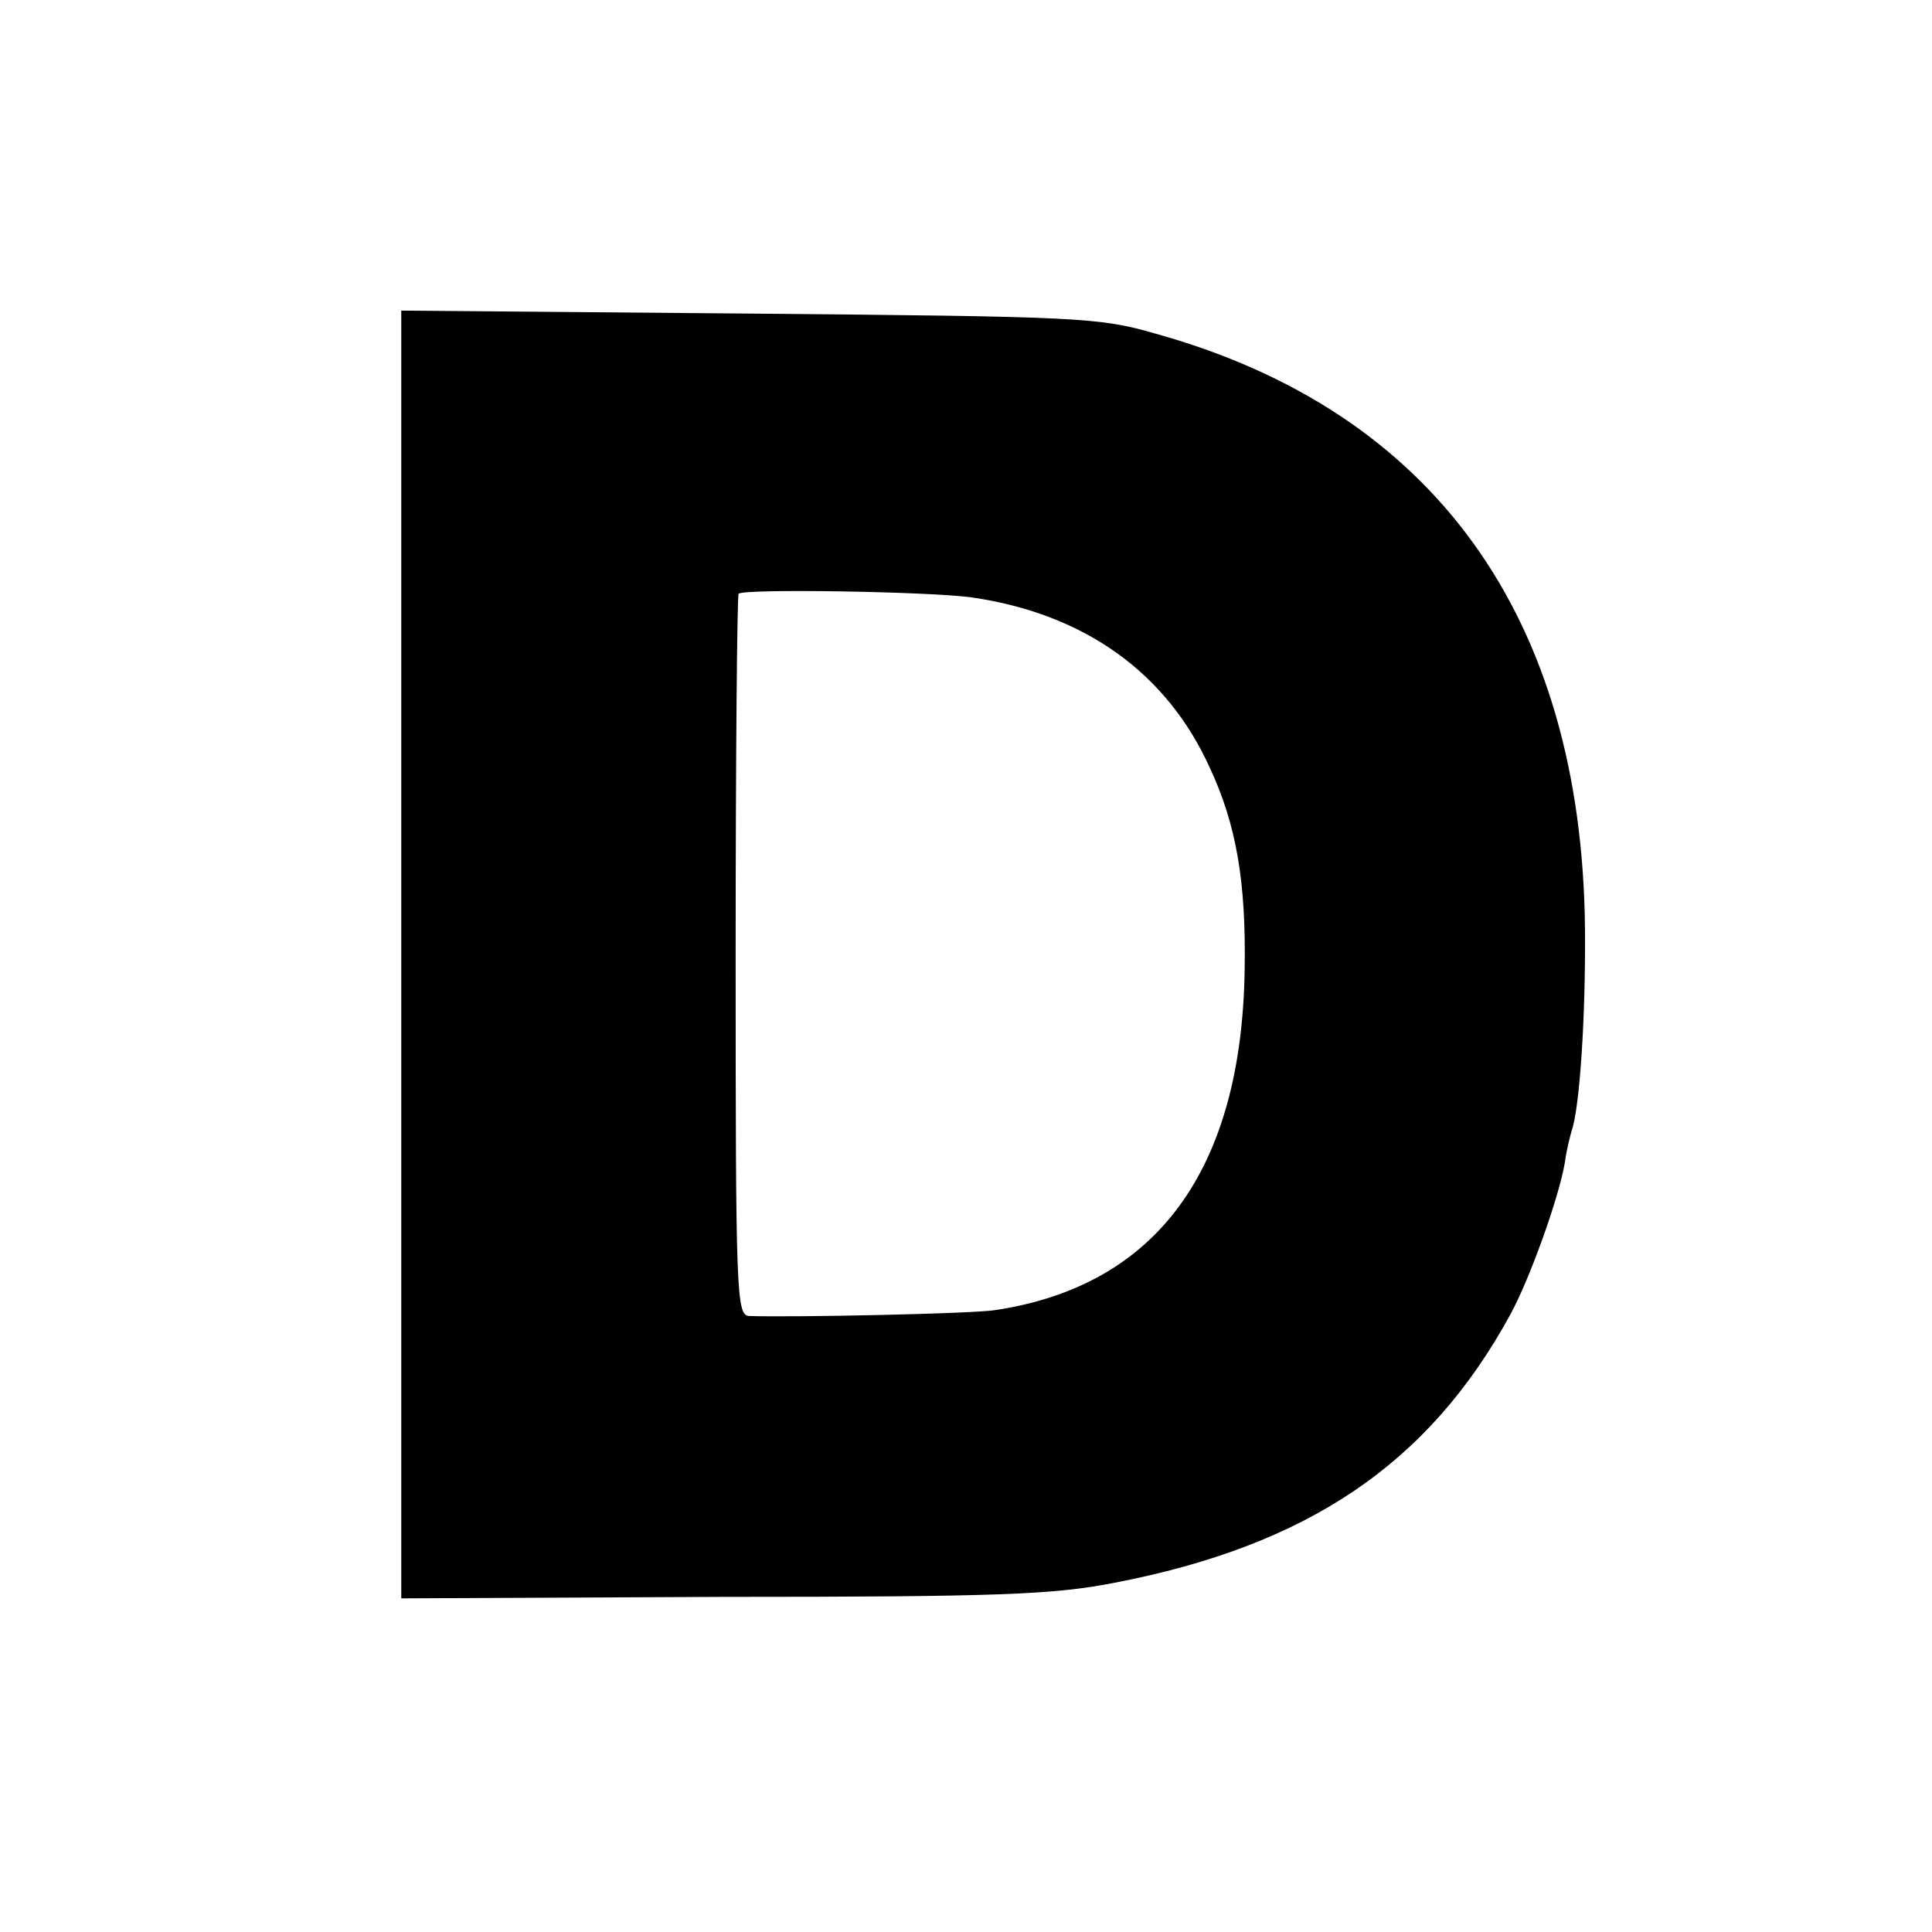
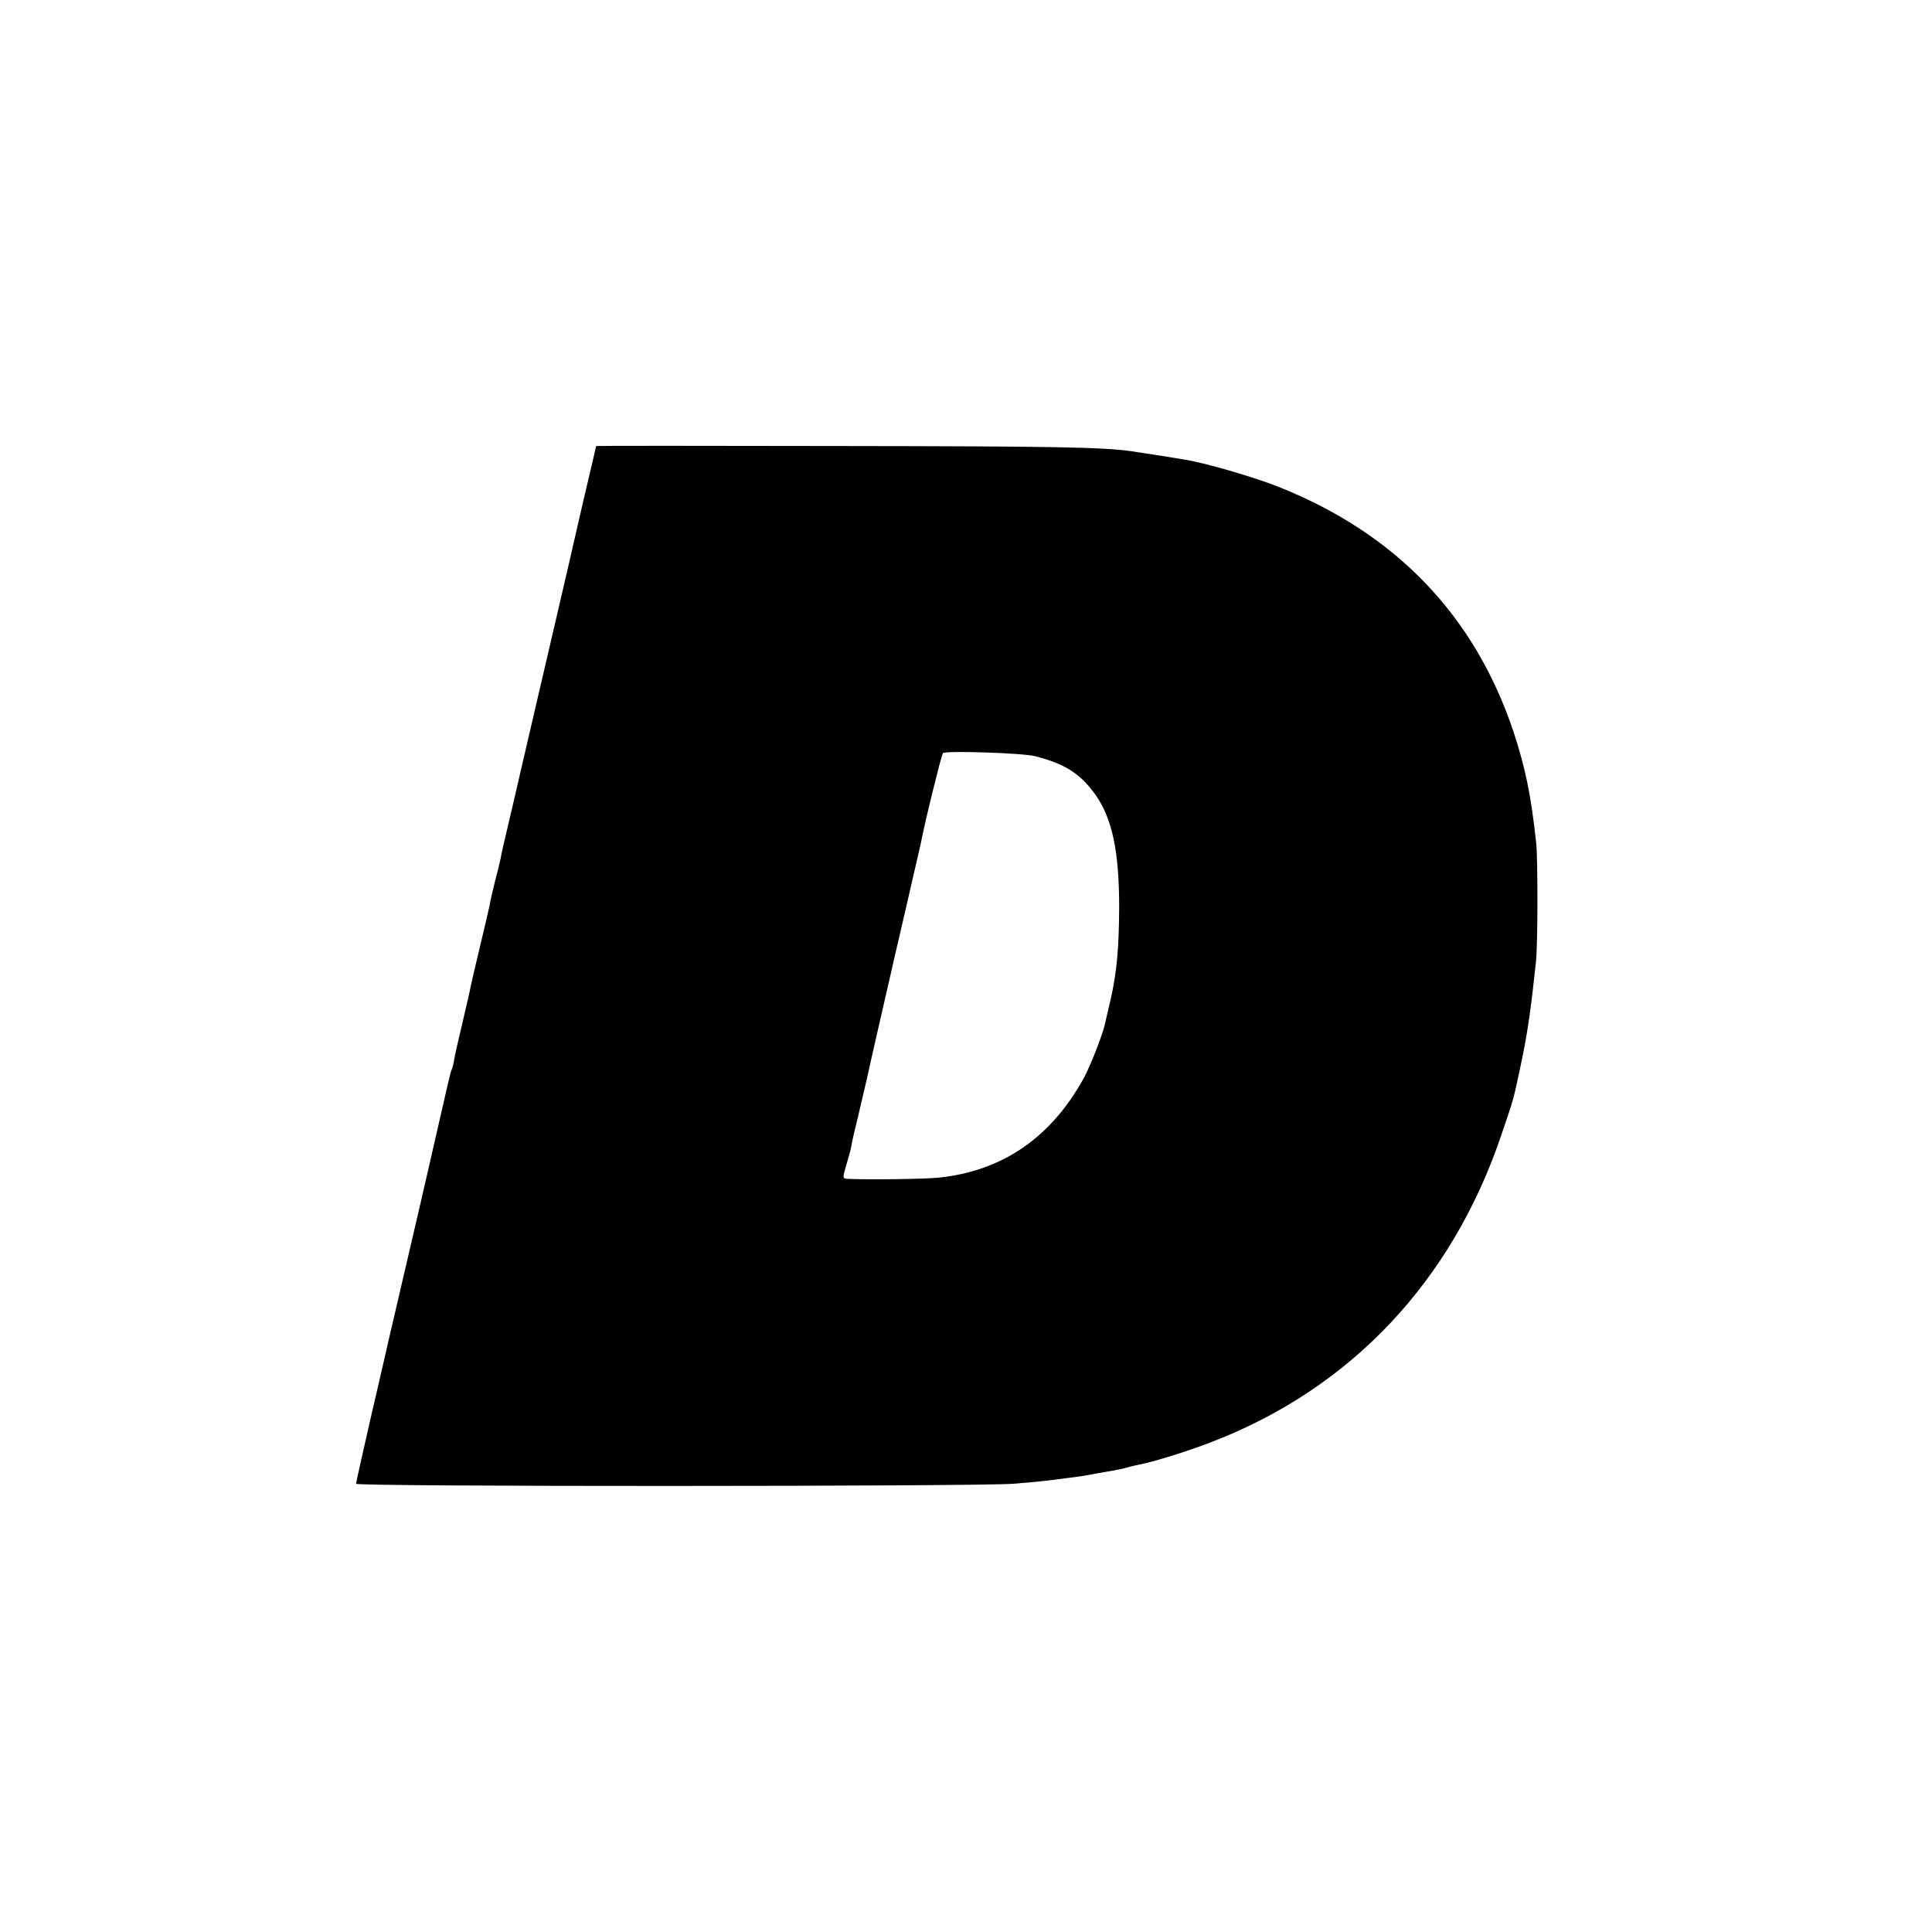
- <svg xmlns="http://www.w3.org/2000/svg" version="1.0" width="260pt" height="260pt" viewBox="0 0 260 260" preserveAspectRatio="xMidYMid meet">
-   <g transform="translate(0,260) scale(0.1,-0.1)" fill="#000000" stroke="none">
-     <path d="M540 1316 l0 -867 433 2 c373 0 445 3 527 19 259 50 422 159 532 360 26 47 66 158 74 206 2 16 7 35 9 42 11 31 19 155 18 272 -4 420 -204 697 -578 801 -76 22 -101 23 -547 27 l-468 4 0 -866z m768 480 c151 -22 262 -101 320 -229 36 -77 49 -154 47 -272 -4 -269 -118 -425 -335 -458 -29 -5 -273 -10 -332 -8 -17 1 -18 31 -18 484 0 266 2 486 4 488 8 7 256 3 314 -5z" />
+ <svg xmlns="http://www.w3.org/2000/svg" version="1.0" width="700pt" height="700pt" viewBox="0 0 700 700" preserveAspectRatio="xMidYMid meet">
+   <g transform="translate(0,700) scale(0.1,-0.1)" fill="#000000" stroke="none">
+     <path d="M2160 5384 c0 0 -18 -79 -41 -175 -22 -96 -42 -182 -44 -191 -2 -9 -22 -97 -45 -195 -82 -353 -172 -738 -175 -753 -2 -8 -11 -46 -20 -85 -9 -38 -19 -81 -21 -95 -3 -14 -12 -52 -21 -85 -8 -33 -17 -71 -19 -85 -3 -14 -18 -79 -34 -146 -16 -66 -31 -131 -34 -145 -2 -13 -16 -73 -30 -133 -14 -59 -29 -122 -31 -139 -3 -17 -8 -33 -10 -36 -2 -3 -22 -89 -45 -191 -23 -102 -55 -239 -70 -305 -56 -242 -112 -480 -116 -498 -2 -9 -6 -27 -9 -40 -3 -12 -27 -119 -55 -238 -27 -119 -50 -221 -50 -225 0 -11 2247 -10 2380 0 52 4 106 9 120 11 81 10 136 17 154 21 12 2 36 7 55 10 50 8 71 13 89 18 9 3 28 7 42 10 52 10 177 49 264 83 501 194 866 580 1045 1109 47 138 43 122 75 274 21 102 33 184 51 355 7 60 7 374 1 430 -19 176 -39 271 -82 403 -141 422 -427 720 -854 889 -91 36 -267 87 -340 98 -25 4 -52 9 -60 10 -18 3 -96 15 -130 20 -103 15 -280 18 -1057 19 -486 1 -883 1 -883 0z m1591 -1124 c106 -27 162 -62 217 -138 62 -87 87 -206 87 -412 -1 -142 -8 -229 -30 -327 -9 -37 -18 -78 -21 -91 -8 -38 -52 -151 -76 -196 -119 -217 -295 -339 -528 -363 -53 -5 -260 -8 -332 -4 -15 1 -15 5 -2 49 8 26 17 58 19 72 2 14 13 61 24 105 10 44 26 112 35 150 8 39 54 238 101 444 48 205 88 383 91 394 14 75 72 310 80 328 5 10 290 1 335 -11z" />
  </g>
</svg>
